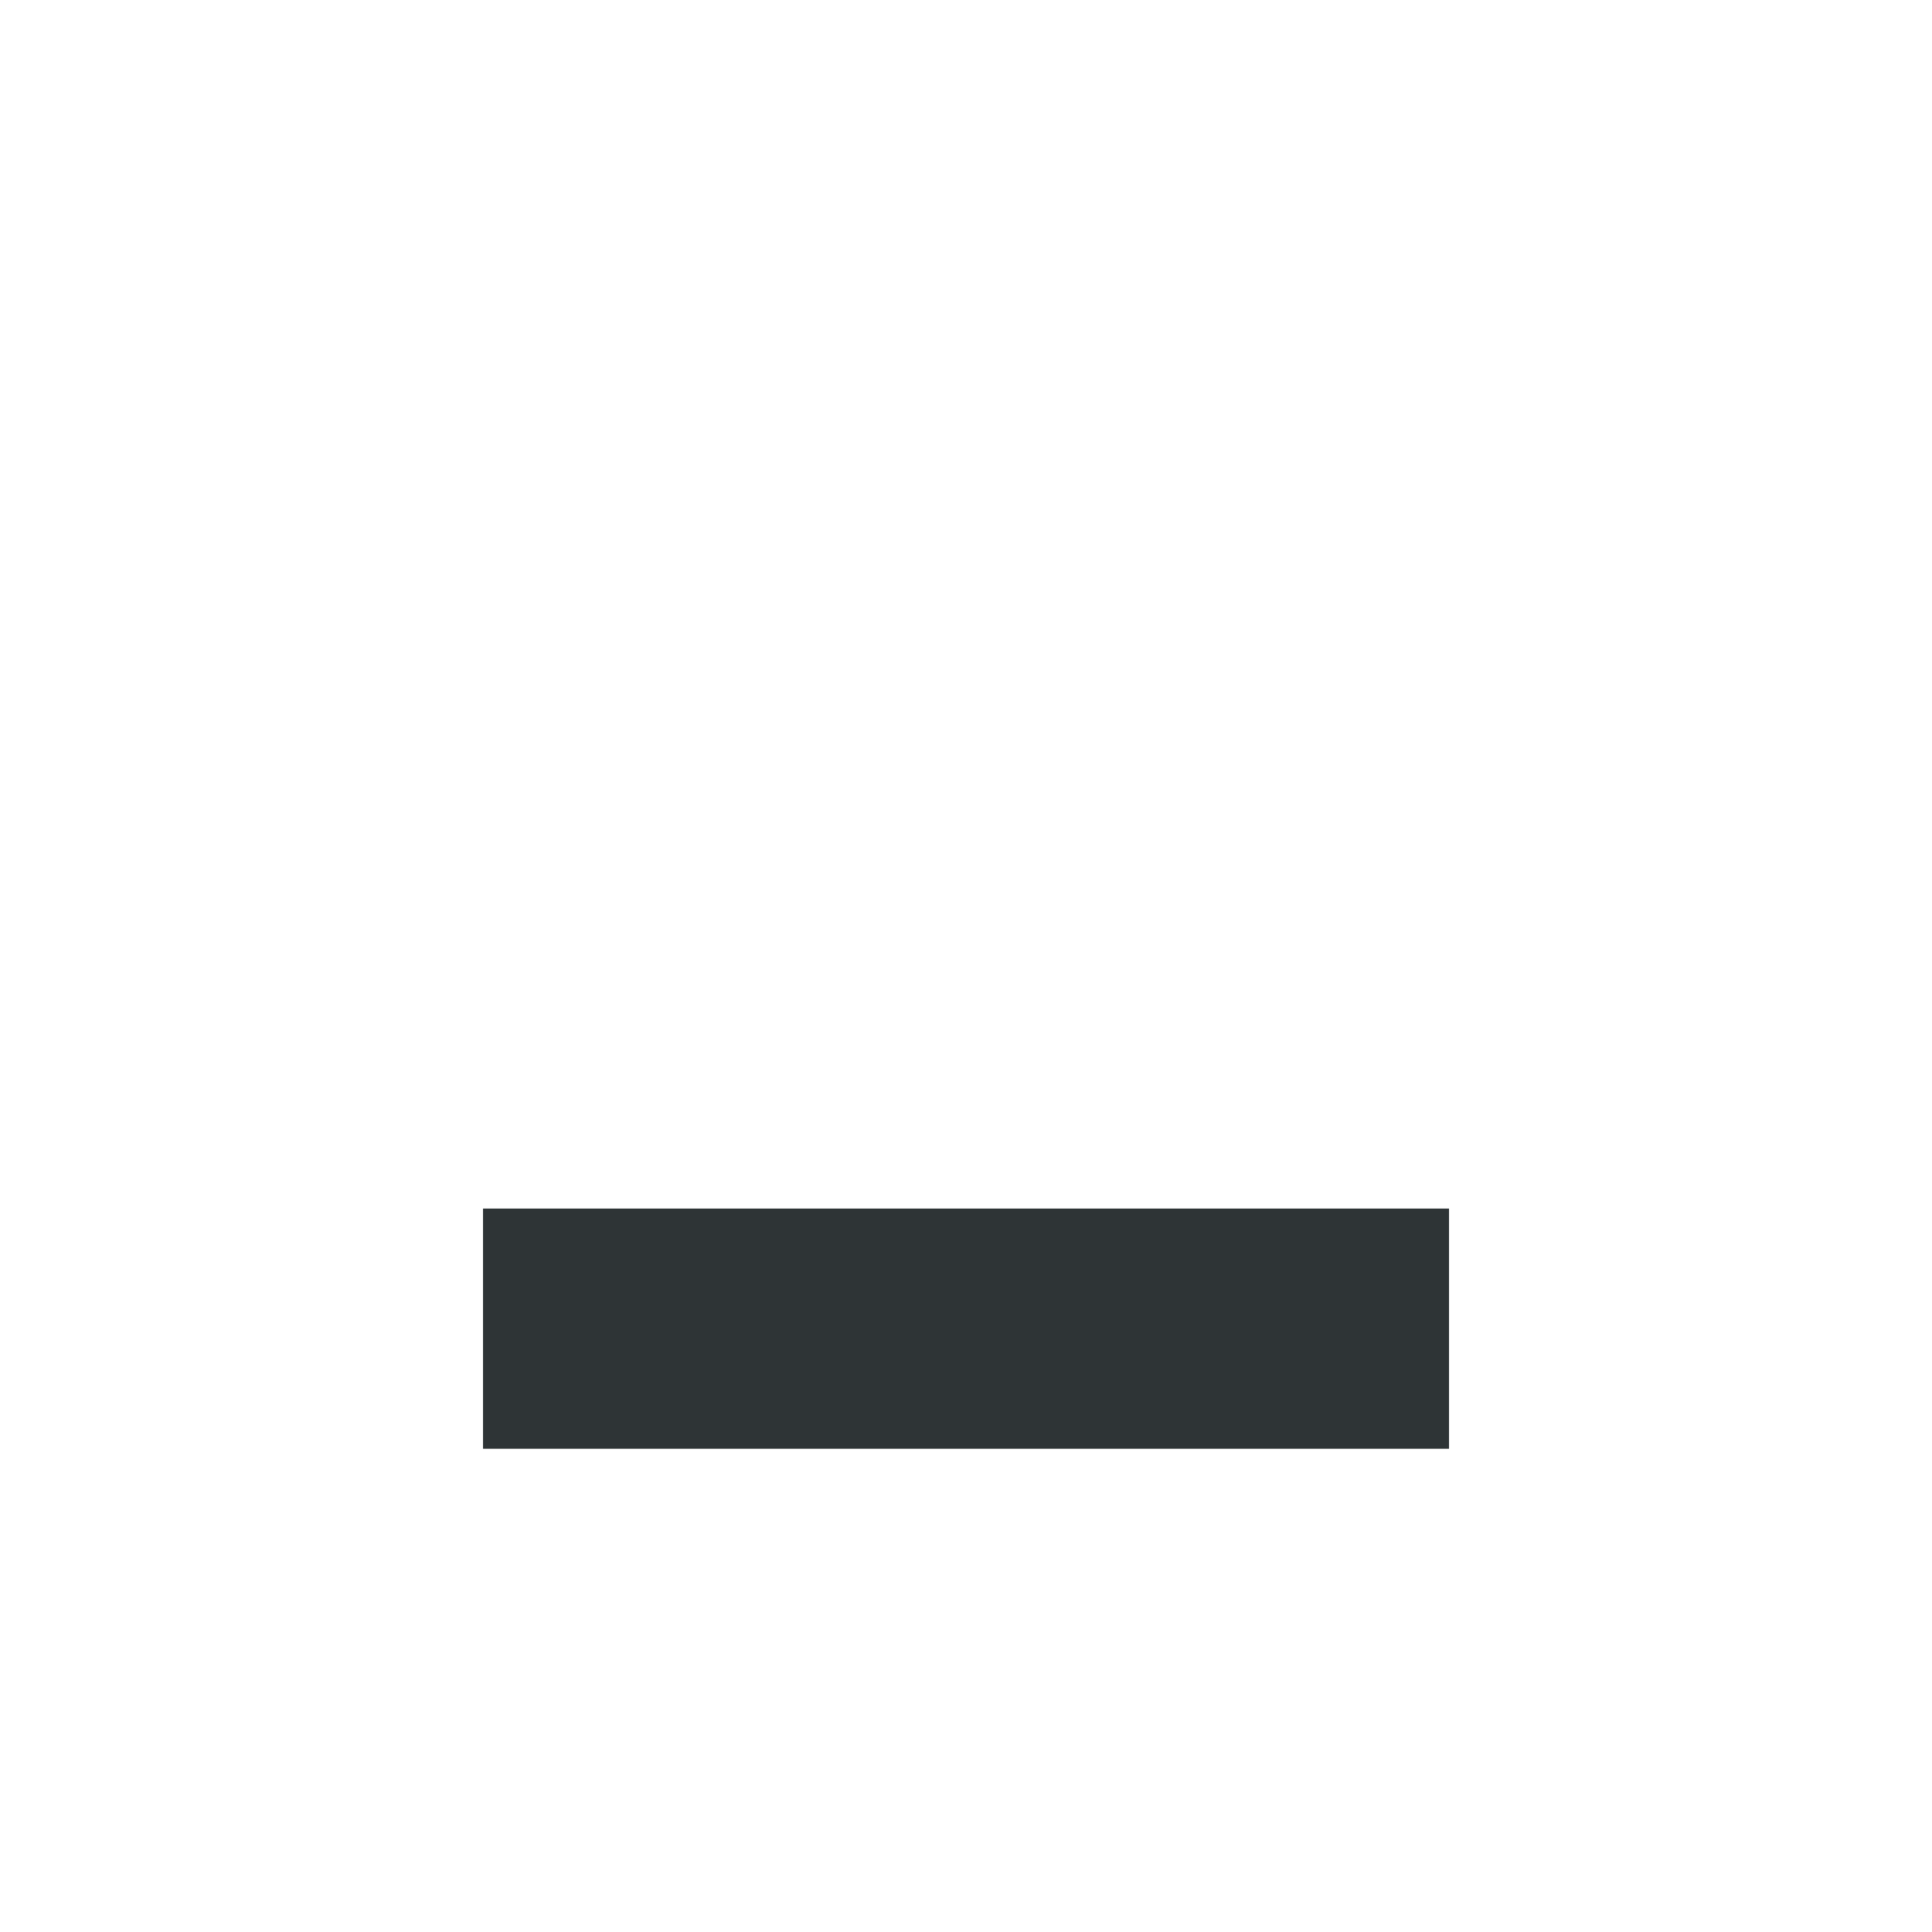
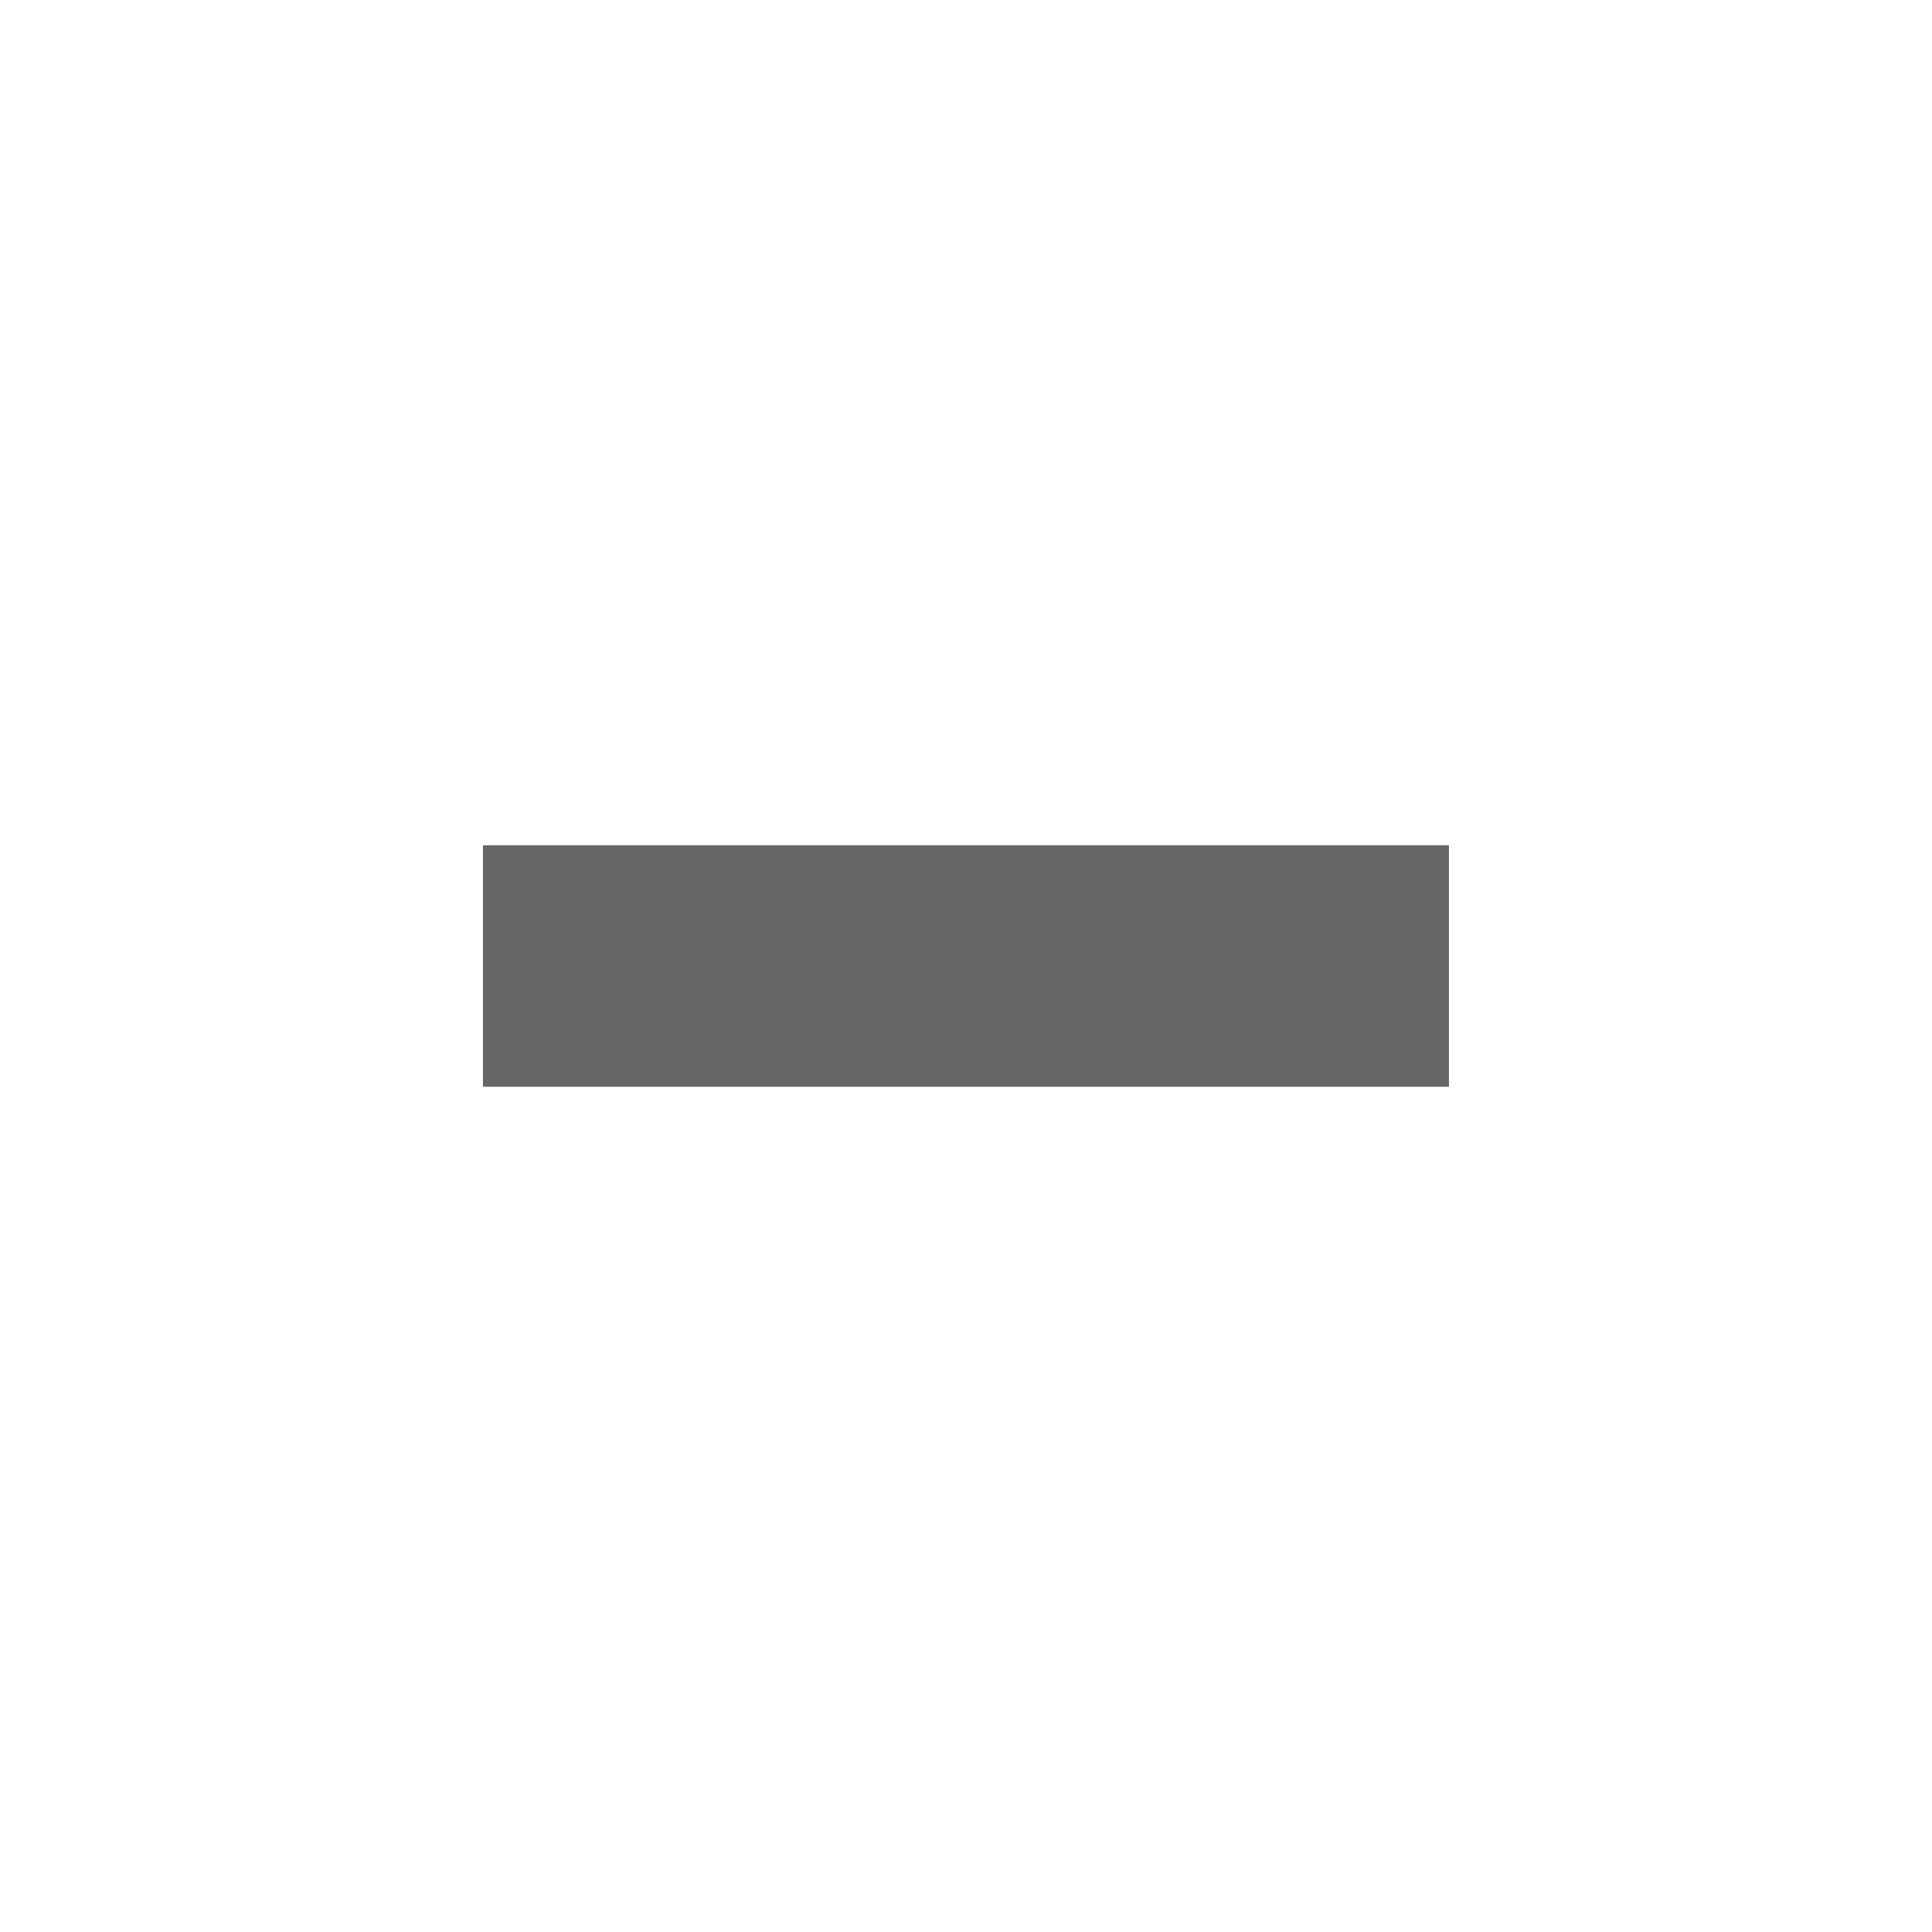
- <svg xmlns="http://www.w3.org/2000/svg" width="16" version="1.1" style="enable-background:new" id="svg7384" height="16">
+ <svg xmlns="http://www.w3.org/2000/svg" height="16" id="svg7384" version="1.1" width="16">
  <defs id="defs7386" />
-   <g transform="translate(-32.00585,-888)" id="layer1" />
-   <g transform="translate(-32.00585,-888)" id="layer7" />
-   <g transform="translate(-32.00585,-888)" id="layer6" />
-   <g transform="translate(-32.00585,-888)" id="layer5" />
-   <g transform="translate(-32.00585,-888)" id="layer9" />
-   <g transform="translate(-32.00585,-888)" id="layer2" />
-   <g transform="translate(-32.00585,-888)" id="layer8" />
-   <g transform="translate(-32.00585,-888)" id="layer3" />
-   <g transform="translate(-32.00585,-888)" id="layer4" />
-   <g transform="translate(-32.00585,-952)" id="layer10">
-     <path id="rect8269" d="m 36.006,962.009 h 8 v 1.989 h -8 z" style="color:#000000;display:inline;overflow:visible;visibility:visible;fill:#2e3436;fill-opacity:1;fill-rule:evenodd;stroke:none;stroke-width:1;marker:none;enable-background:accumulate" />
+   <g id="layer9" label="status" style="display:inline" transform="translate(-293.0004,-188)" />
+   <g id="layer10" style="display:inline" transform="translate(-293.0004,-188)" />
+   <g id="layer13" style="display:inline" transform="translate(-293.0004,-188)" />
+   <g id="layer14" transform="translate(-293.0004,-188)" />
+   <g id="layer15" style="display:inline" transform="translate(-293.0004,-188)" />
+   <g id="g71291" style="display:inline" transform="translate(-293.0004,-188)" />
+   <g id="layer12" style="display:inline" transform="translate(-293.0004,-188)">
+     <path d="m 297,195 0,2 8,0 0,-2 z" id="path3288-51" style="color:#bebebe;display:inline;overflow:visible;visibility:visible;fill:#666666;fill-opacity:1;fill-rule:nonzero;stroke:none;stroke-width:1;marker:none;enable-background:accumulate" />
+     <text id="text4087-2-6-5-74" xml:space="preserve" style="font-style:normal;font-weight:normal;line-height:0%;font-family:'Bitstream Vera Sans';opacity:0.8;fill:#000000;fill-opacity:1;stroke:none" x="613.992" y="426.851">
+       <tspan id="tspan4089-7-2-9-8" x="613.992" y="426.851" style="font-size:14px;line-height:1.25"> </tspan>
+     </text>
+     <text id="text4087-2-6-5-59-7" xml:space="preserve" style="font-style:normal;font-weight:normal;line-height:0%;font-family:'Bitstream Vera Sans';opacity:0.8;fill:#000000;fill-opacity:1;stroke:none" x="-1401.69" y="1250.896">
+       <tspan id="tspan4089-7-2-9-4-2" x="-1401.69" y="1250.896" style="font-size:14px;line-height:1.25"> </tspan>
+     </text>
+     <flowRoot id="flowRoot38698-5" xml:space="preserve" style="font-style:normal;font-variant:normal;font-weight:normal;font-stretch:normal;line-height:0.01%;font-family:Ubuntu;-inkscape-font-specification:Ubuntu;letter-spacing:0px;word-spacing:0px;fill:#000000;fill-opacity:1;stroke:none" transform="translate(194.208,-502.3555)">
+       <flowRegion id="flowRegion38700-5">
+         <rect height="23" id="rect38702-7" width="40" x="531" y="299" />
+       </flowRegion>
+       <flowPara id="flowPara38704-8" style="font-size:12px;line-height:1.25"> </flowPara>
+     </flowRoot>
+     <text id="text4087-2-6-5-1-8" xml:space="preserve" style="font-style:normal;font-weight:normal;line-height:0%;font-family:'Bitstream Vera Sans';opacity:0.8;fill:#000000;fill-opacity:1;stroke:none" x="-474.763" y="195.667">
+       <tspan id="tspan4089-7-2-9-7-0" x="-474.763" y="195.667" style="font-size:14px;line-height:1.25"> </tspan>
+     </text>
+     <text id="text4087-2-6-5-7-3" xml:space="preserve" style="font-style:normal;font-weight:normal;line-height:0%;font-family:'Bitstream Vera Sans';opacity:0.8;fill:#000000;fill-opacity:1;stroke:none" x="417.863" y="-261.333">
+       <tspan id="tspan4089-7-2-9-1-7" x="417.863" y="-261.333" style="font-size:14px;line-height:1.25"> </tspan>
+     </text>
+     <text id="text4087-2-6-5-5-8" xml:space="preserve" style="font-style:normal;font-weight:normal;line-height:0%;font-family:'Bitstream Vera Sans';opacity:0.8;fill:#000000;fill-opacity:1;stroke:none" x="444.346" y="-306.364">
+       <tspan id="tspan4089-7-2-9-6-3" x="444.346" y="-306.364" style="font-size:14px;line-height:1.25"> </tspan>
+     </text>
+     <text id="text4087-2-6-5-3-8" xml:space="preserve" style="font-style:normal;font-weight:normal;line-height:0%;font-family:'Bitstream Vera Sans';opacity:0.8;fill:#000000;fill-opacity:1;stroke:none" x="-1204.137" y="-314.333">
+       <tspan id="tspan4089-7-2-9-18-8" x="-1204.137" y="-314.333" style="font-size:14px;line-height:1.25"> </tspan>
+     </text>
+     <text id="text4087-2-6-5-4-3" xml:space="preserve" style="font-style:normal;font-weight:normal;line-height:0%;font-family:'Bitstream Vera Sans';opacity:0.8;fill:#000000;fill-opacity:1;stroke:none" x="410.171" y="-616.333">
+       <tspan id="tspan4089-7-2-9-9-6" x="410.171" y="-616.333" style="font-size:14px;line-height:1.25"> </tspan>
+     </text>
+     <text id="text4087-2-6-5-7-1-2" xml:space="preserve" style="font-style:normal;font-weight:normal;line-height:0%;font-family:'Bitstream Vera Sans';opacity:0.8;fill:#000000;fill-opacity:1;stroke:none" x="2052.752" y="76.336">
+       <tspan id="tspan4089-7-2-9-1-8-9" x="2052.752" y="76.336" style="font-size:14px;line-height:1.25"> </tspan>
+     </text>
+     <text id="text4087-2-6-5-5-5-3" xml:space="preserve" style="font-style:normal;font-weight:normal;line-height:0%;font-family:'Bitstream Vera Sans';opacity:0.8;fill:#000000;fill-opacity:1;stroke:none" x="2079.236" y="31.305">
+       <tspan id="tspan4089-7-2-9-6-9-2" x="2079.236" y="31.305" style="font-size:14px;line-height:1.25"> </tspan>
+     </text>
+     <text id="text4087-2-6-5-75-9" xml:space="preserve" style="font-style:normal;font-weight:normal;line-height:0%;font-family:'Bitstream Vera Sans';opacity:0.8;fill:#000000;fill-opacity:1;stroke:none" x="430.752" y="23.336">
+       <tspan id="tspan4089-7-2-9-3-0" x="430.752" y="23.336" style="font-size:14px;line-height:1.25"> </tspan>
+     </text>
+     <text id="text4087-2-6-5-4-8-7" xml:space="preserve" style="font-style:normal;font-weight:normal;line-height:0%;font-family:'Bitstream Vera Sans';opacity:0.8;fill:#000000;fill-opacity:1;stroke:none" x="2045.06" y="-278.664">
+       <tspan id="tspan4089-7-2-9-9-8-7" x="2045.06" y="-278.664" style="font-size:14px;line-height:1.25"> </tspan>
+     </text>
+     <text id="text4087-2-6-5-45-4" xml:space="preserve" style="font-style:normal;font-weight:normal;line-height:0%;font-family:'Bitstream Vera Sans';opacity:0.8;fill:#000000;fill-opacity:1;stroke:none" x="-605.797" y="-29.818">
+       <tspan id="tspan4089-7-2-9-75-9" x="-605.797" y="-29.818" style="font-size:14px;line-height:1.25"> </tspan>
+     </text>
+     <text id="text4087-2-6-5-59-0-8" xml:space="preserve" style="font-style:normal;font-weight:normal;line-height:0%;font-family:'Bitstream Vera Sans';opacity:0.8;fill:#000000;fill-opacity:1;stroke:none" x="-2621.479" y="794.227">
+       <tspan id="tspan4089-7-2-9-4-4-0" x="-2621.479" y="794.227" style="font-size:14px;line-height:1.25"> </tspan>
+     </text>
+     <text id="text4087-2-6-5-0-2" xml:space="preserve" style="font-style:normal;font-weight:normal;line-height:0%;font-family:'Bitstream Vera Sans';opacity:0.8;fill:#000000;fill-opacity:1;stroke:none" x="-726.195" y="896.876">
+       <tspan id="tspan4089-7-2-9-13-8" x="-726.195" y="896.876" style="font-size:14px;line-height:1.25"> </tspan>
+     </text>
  </g>
</svg>
